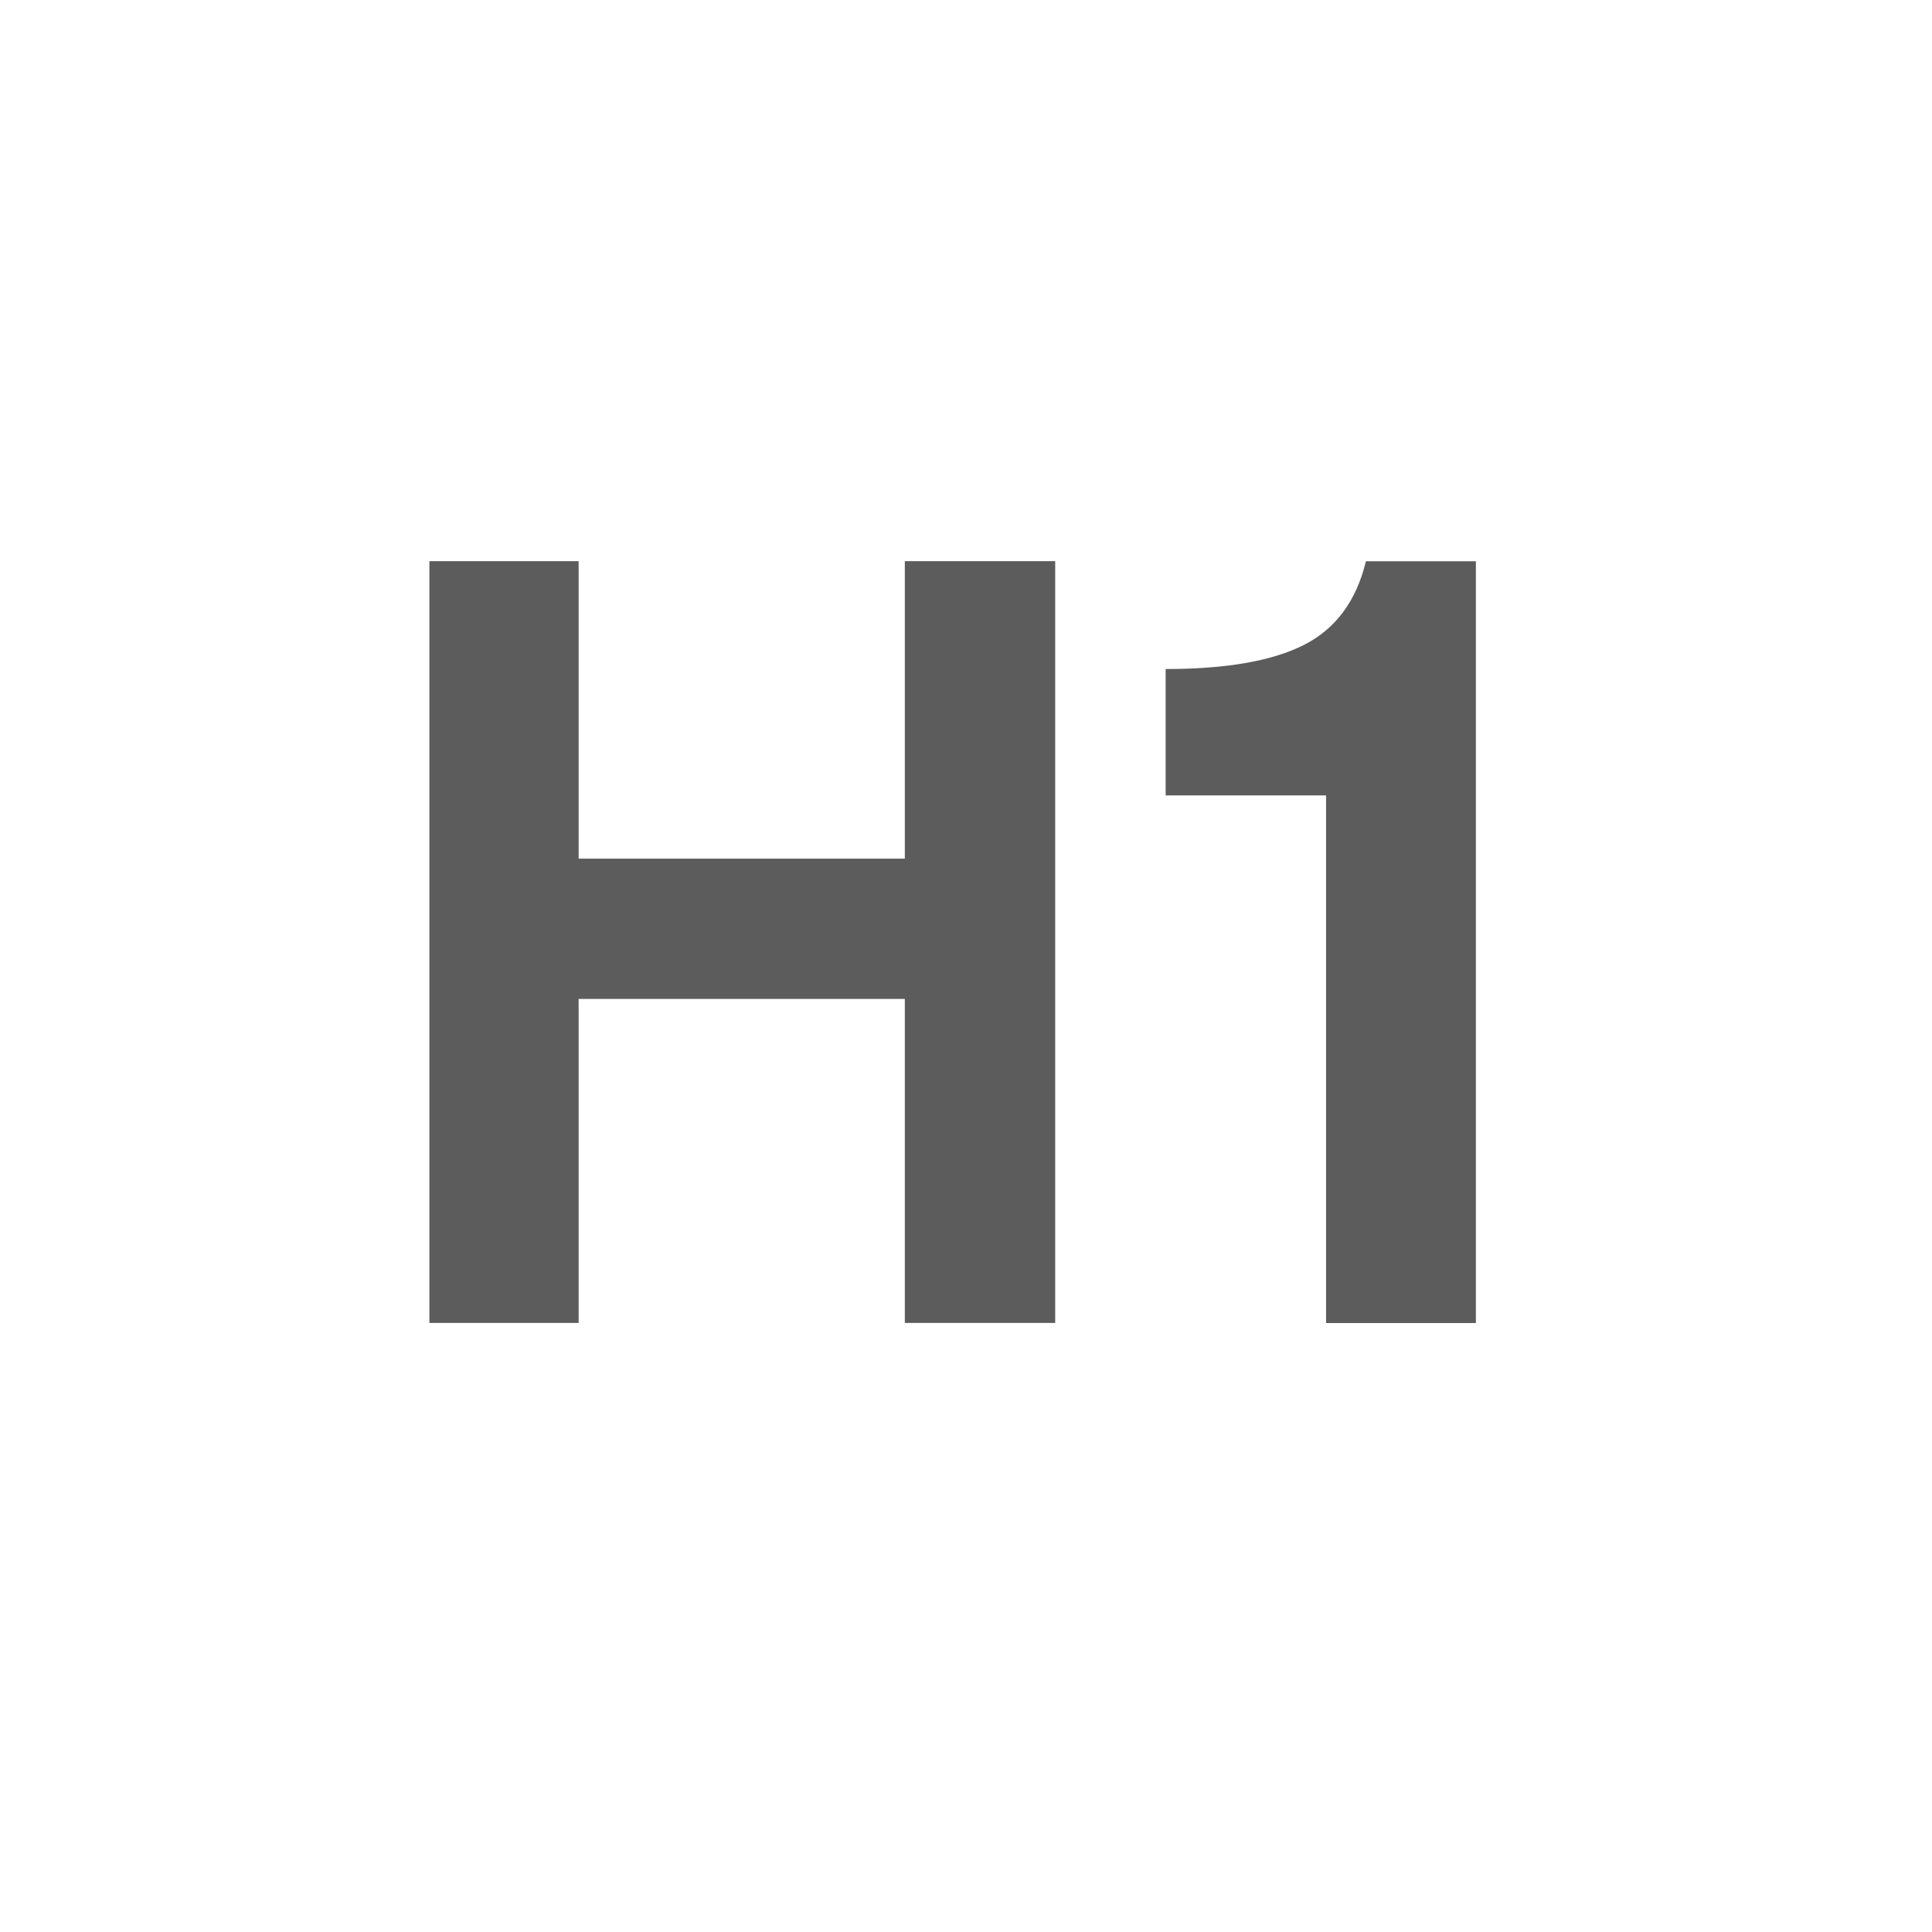
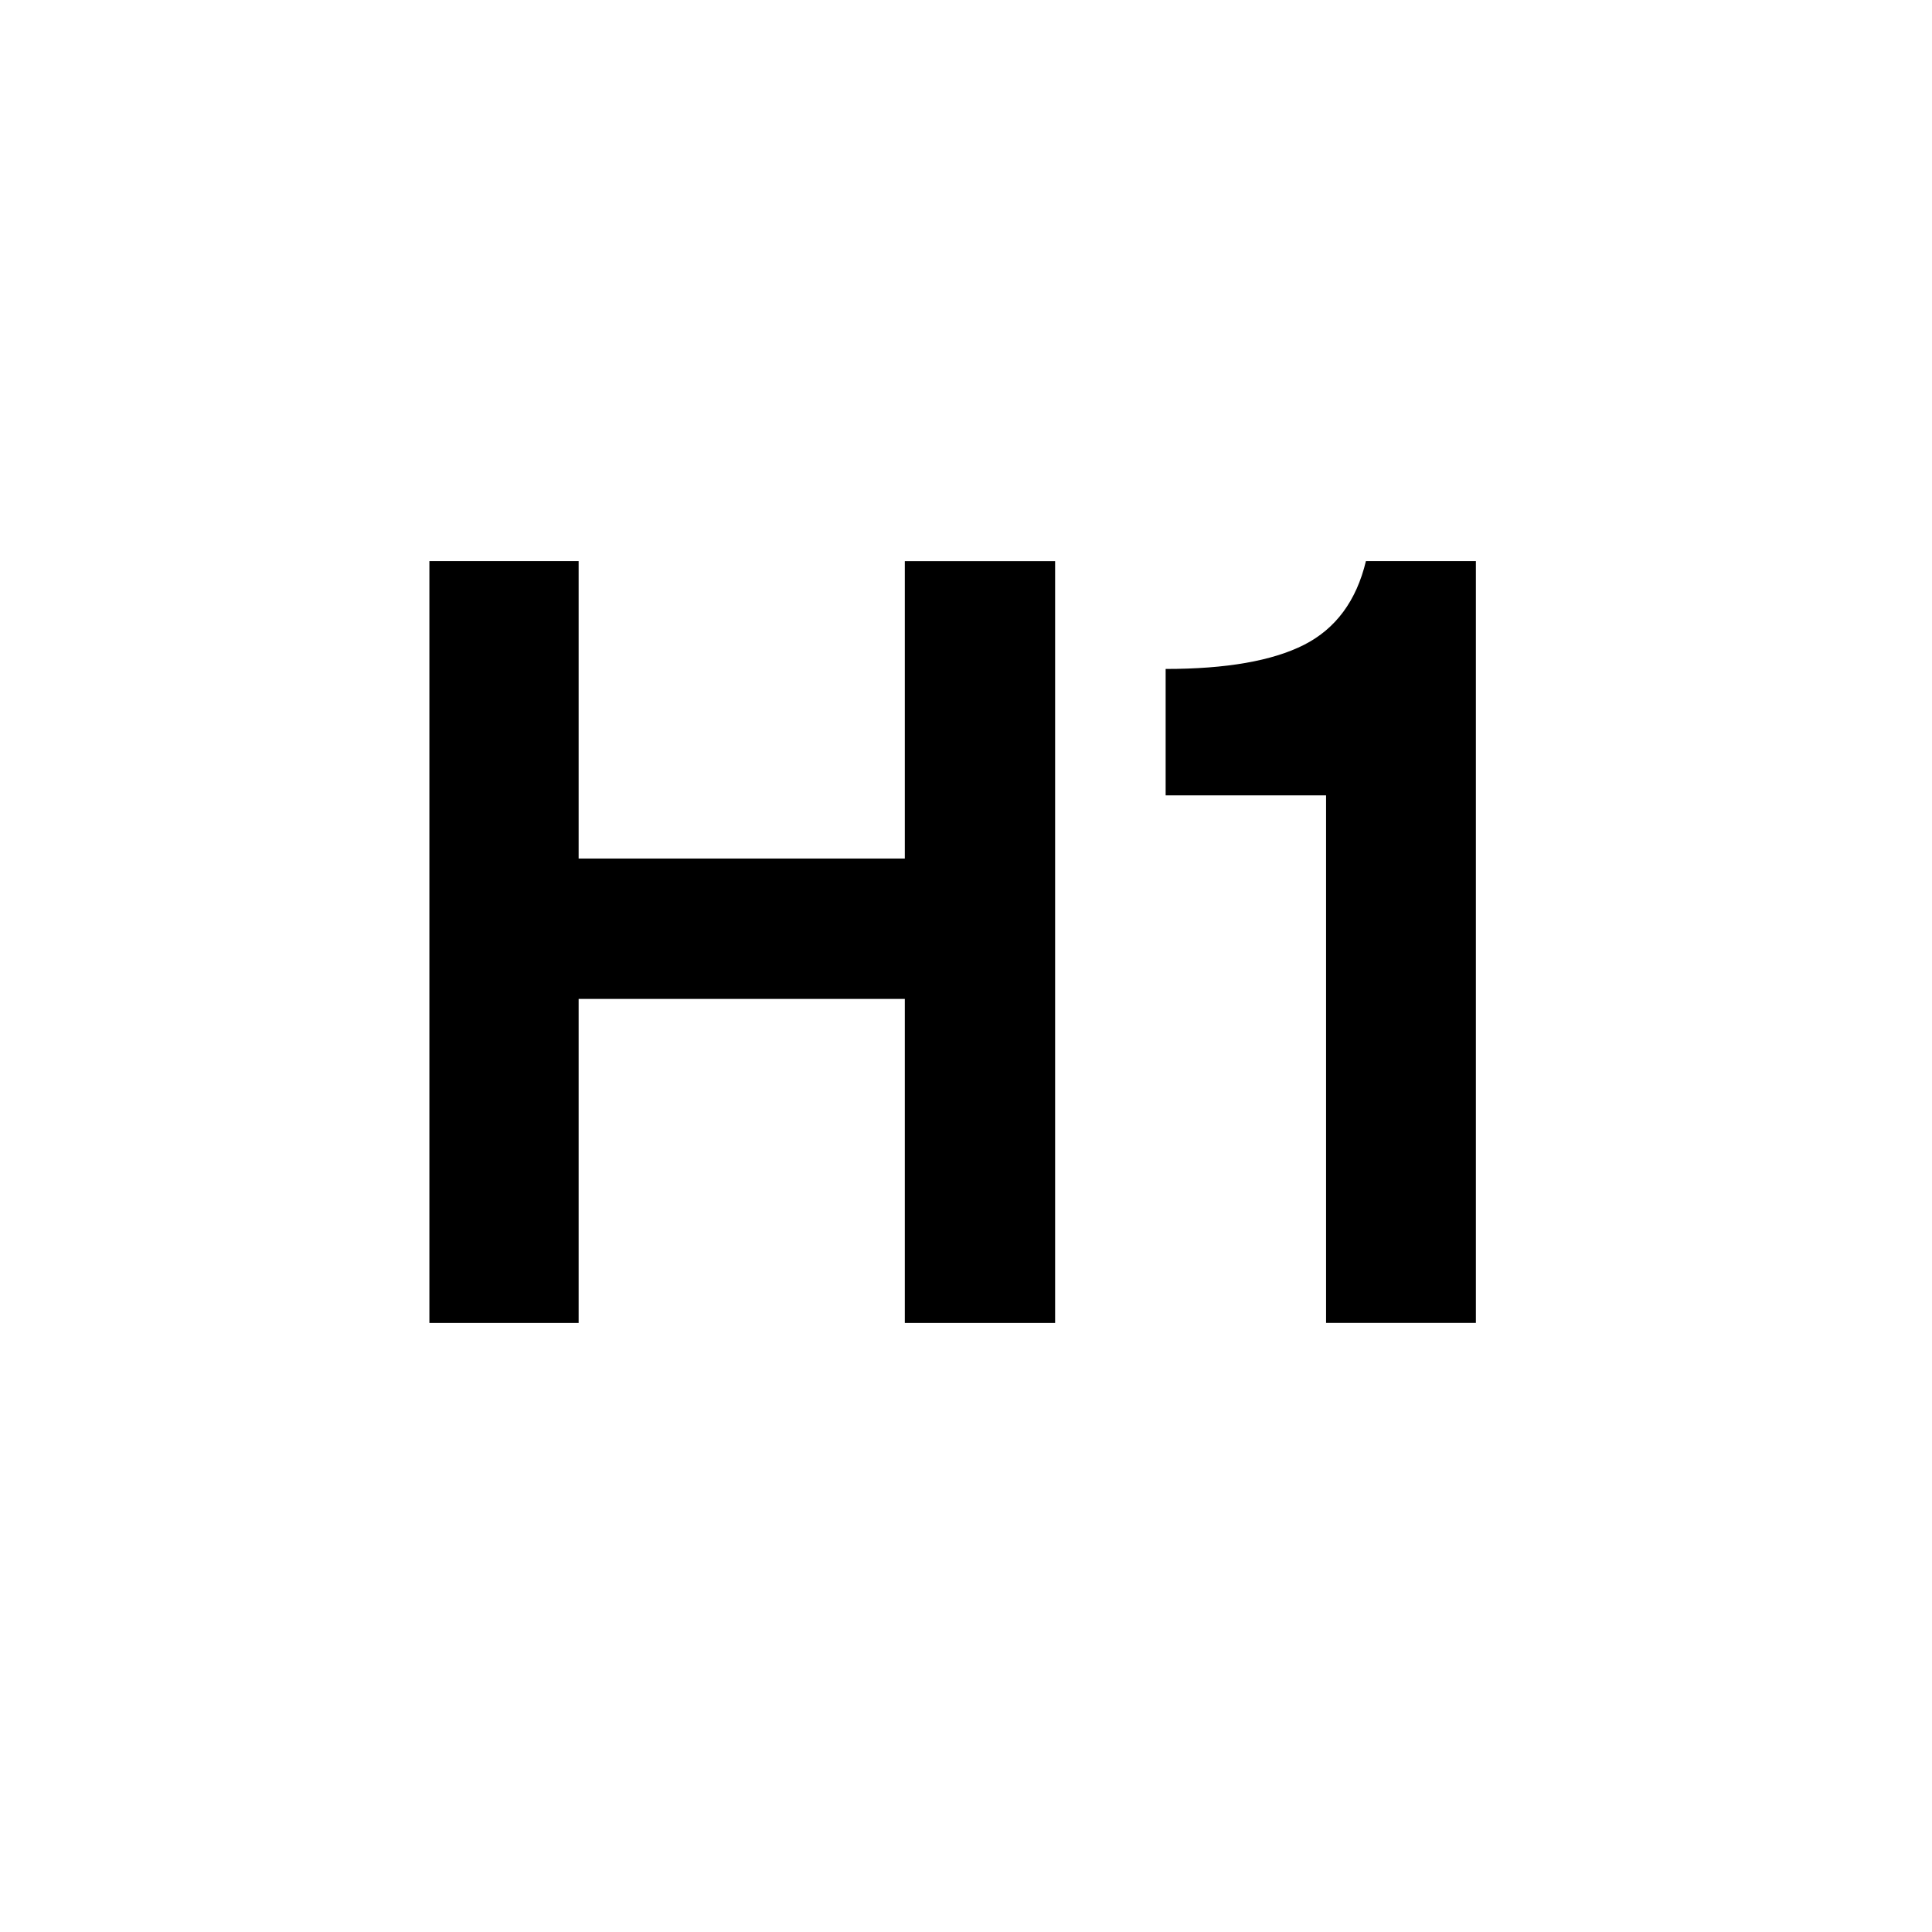
<svg xmlns="http://www.w3.org/2000/svg" width="24" height="24">
-   <path d="M5.334 16.434V6.971h1.854V10.666h4.052V6.971h1.868v9.463h-1.868V12.409H7.188v4.025H5.334zm9.146-6.553V8.311c.752 0 1.325-.1 1.719-.3.394-.2.65-.547.769-1.039h1.366v9.463h-1.861V9.881h-1.993z" fill="#5C5C5C" />
+   <path d="M5.334 16.434V6.97h1.854v3.695h4.052V6.971h1.867v9.463H11.24v-4.025H7.188v4.025H5.334zM14.48 9.88v-1.57c.752 0 1.325-.1 1.72-.3.393-.2.65-.547.768-1.04h1.366v9.463h-1.861V9.88H14.48z" fill="#000" fill-rule="evenodd" />
</svg>
